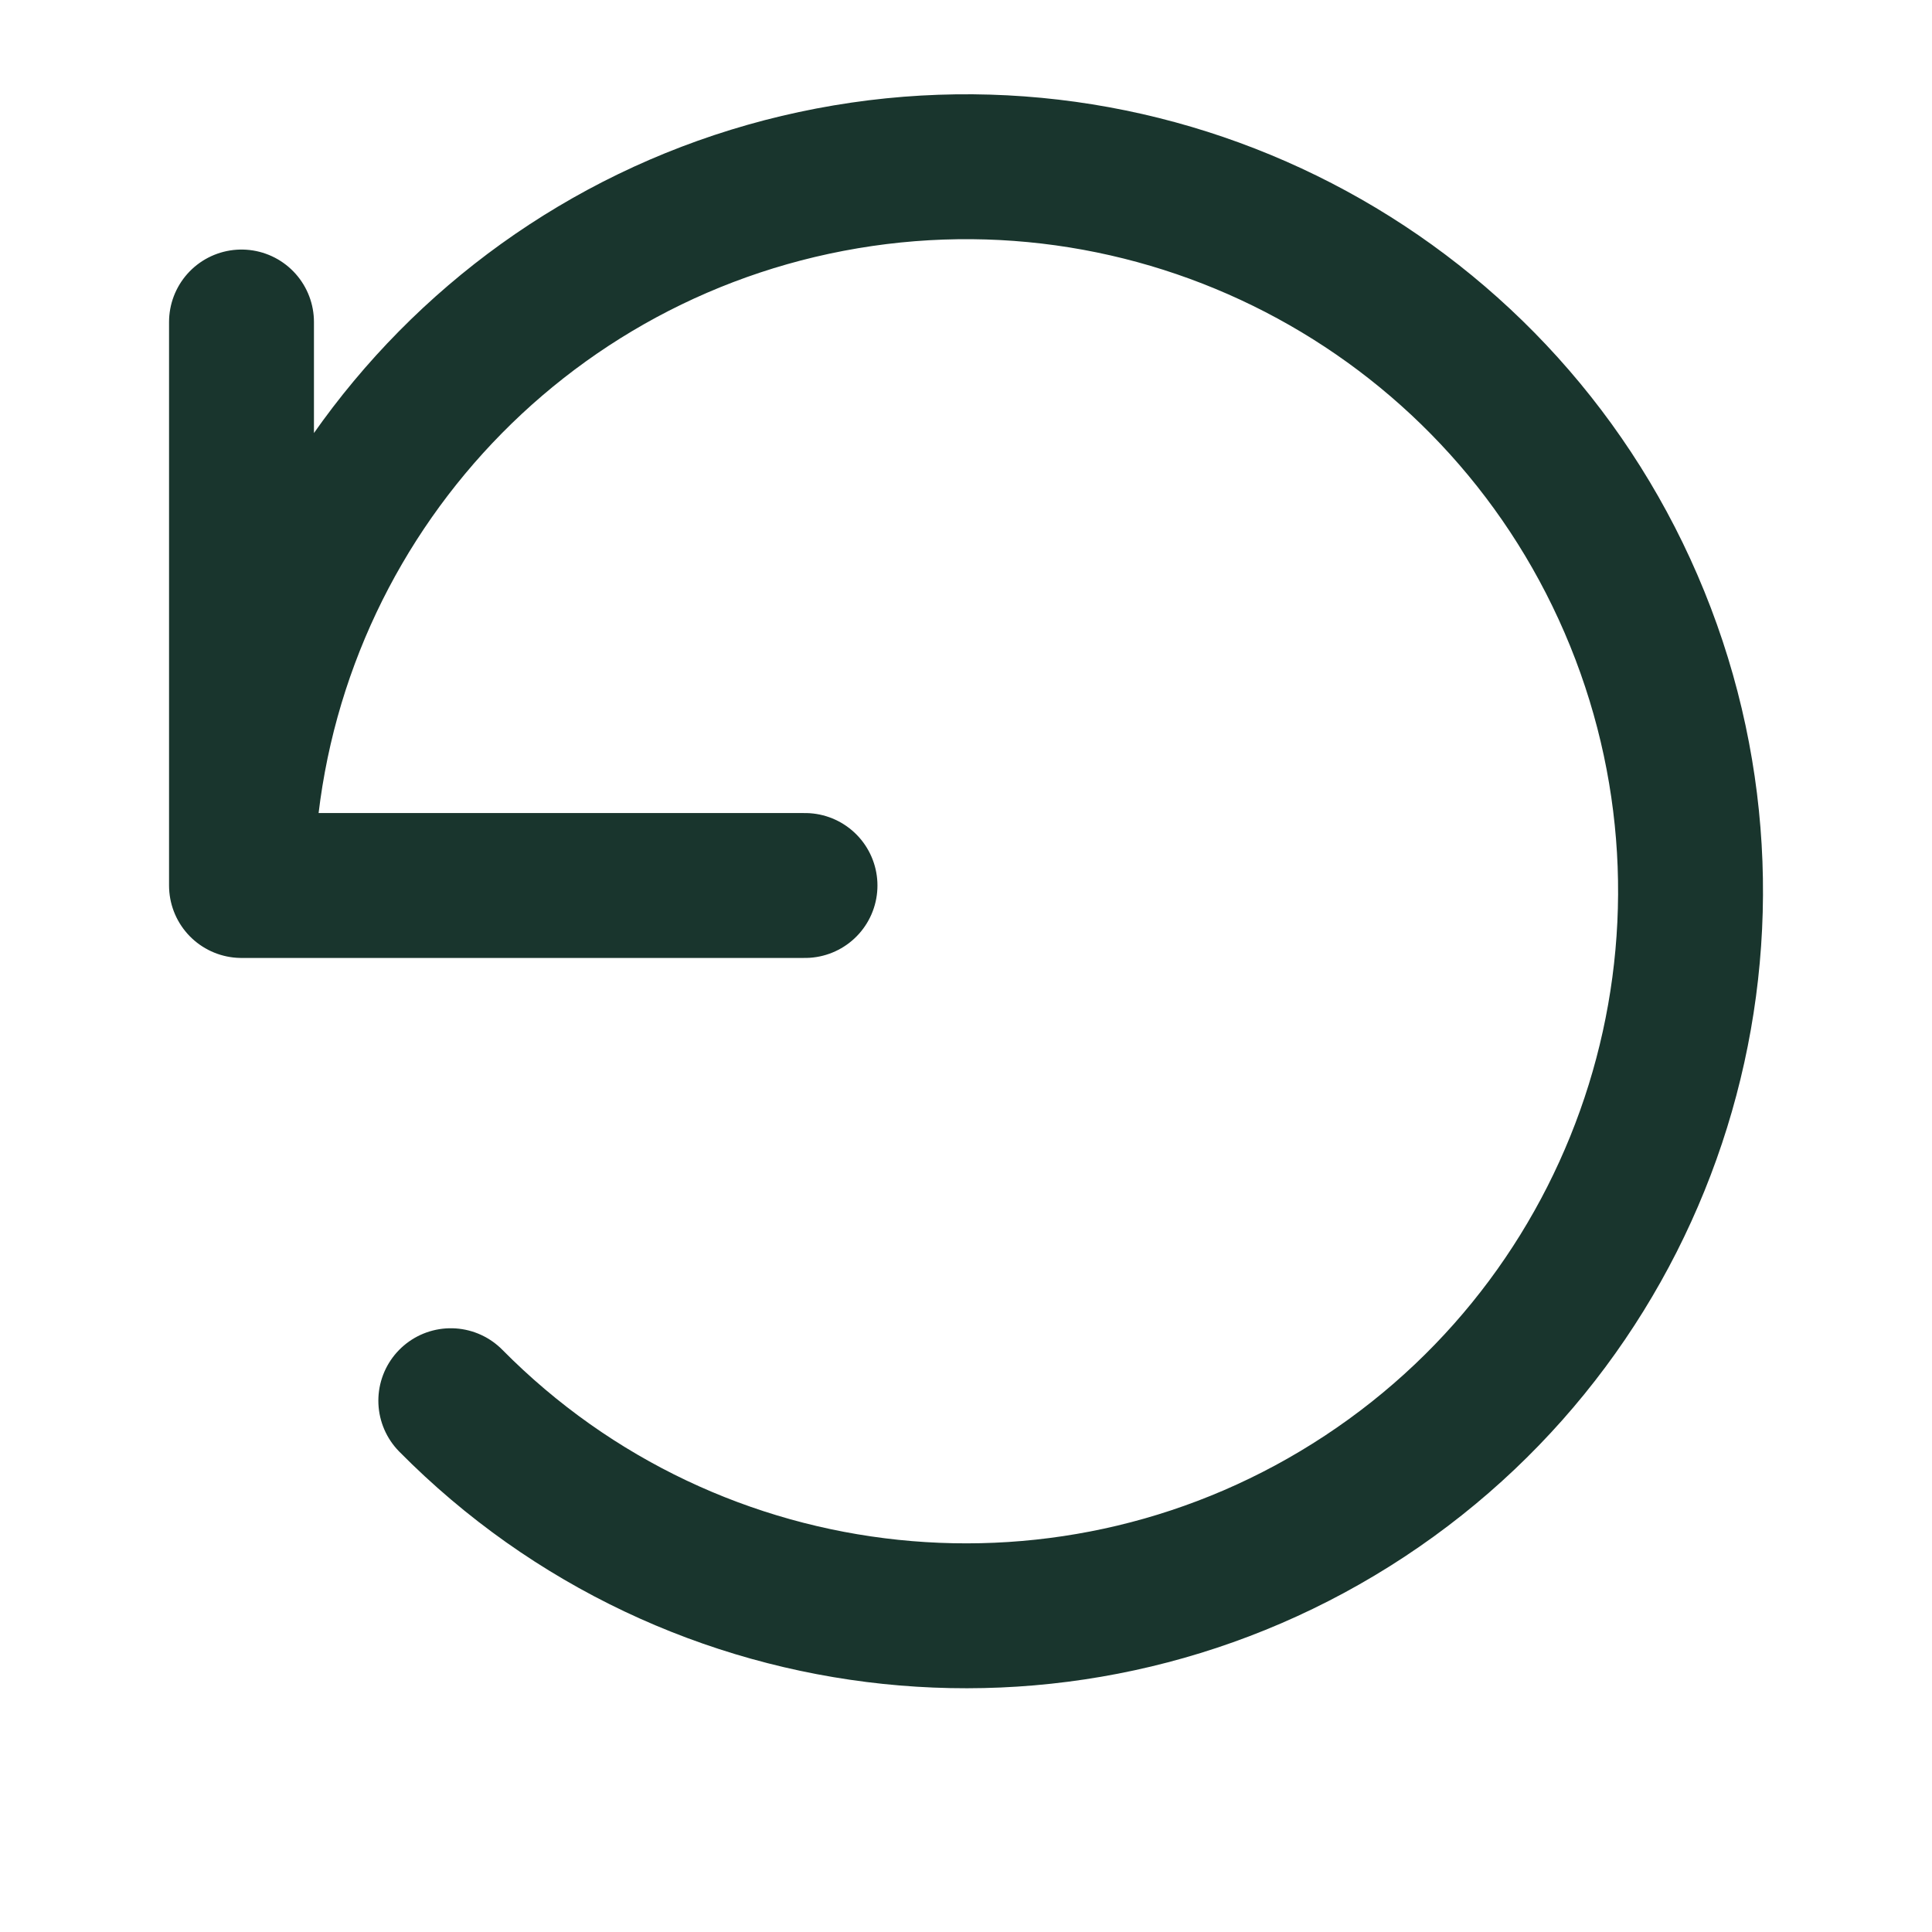
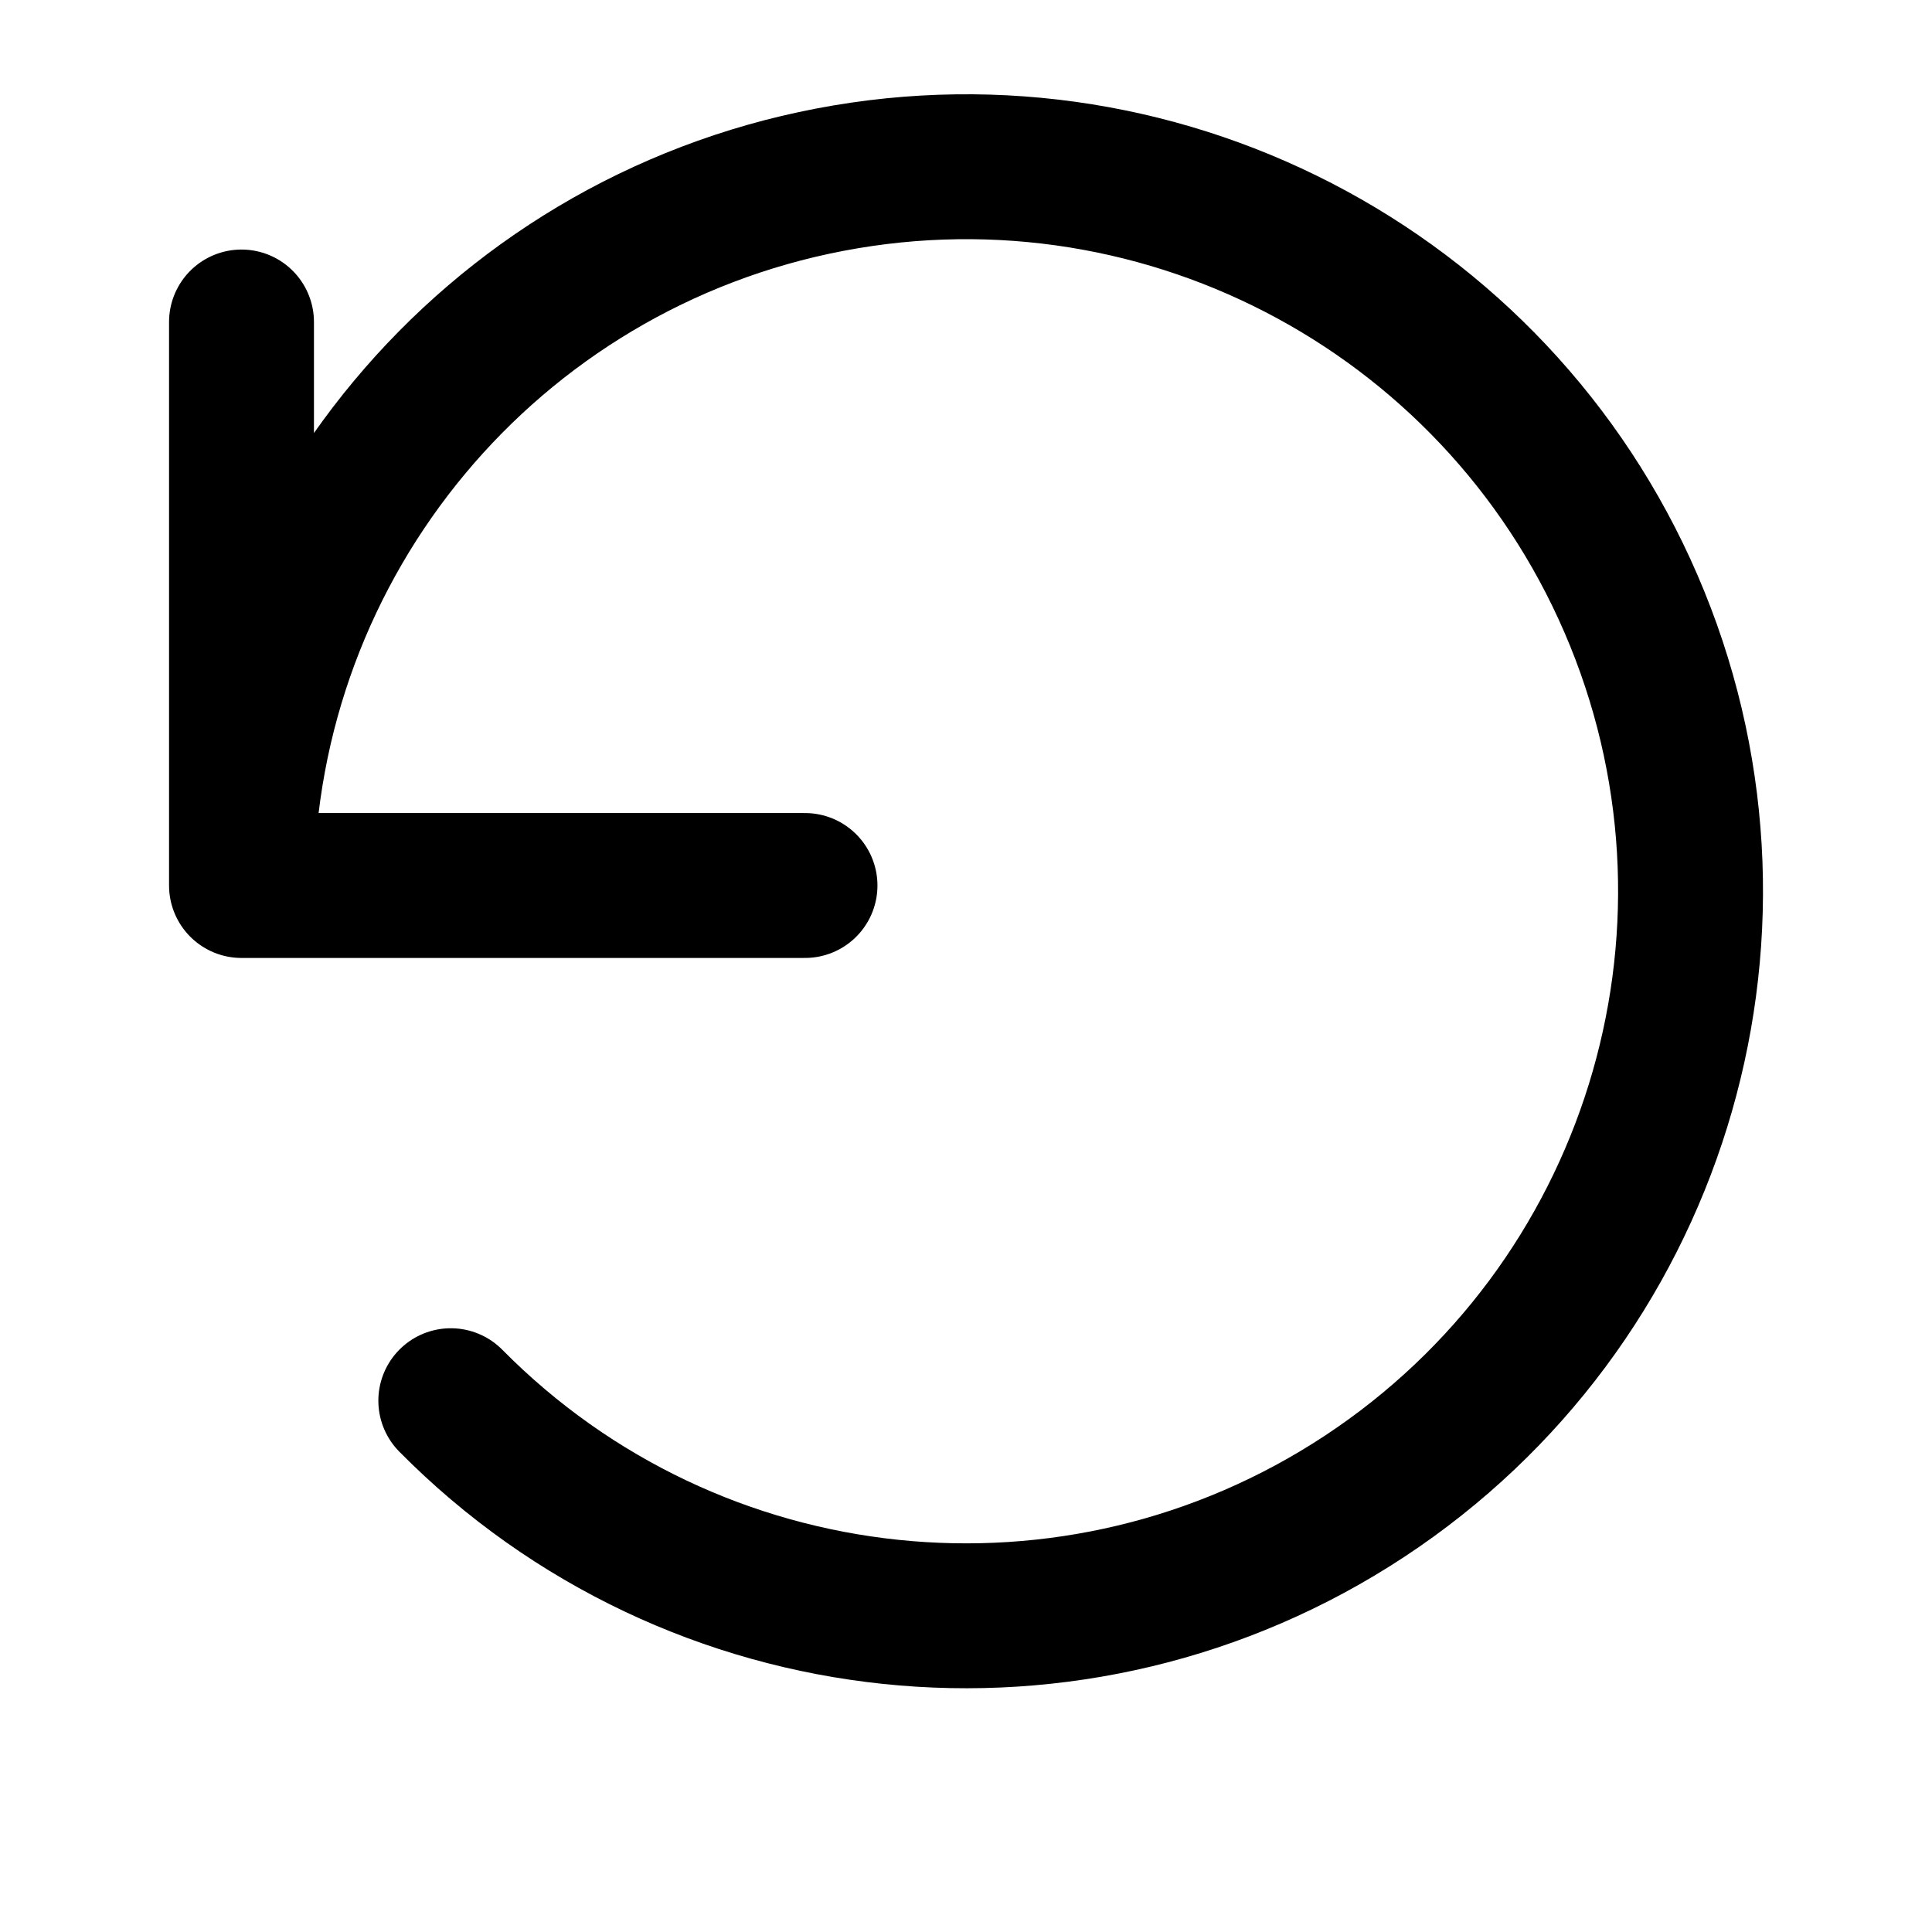
- <svg xmlns="http://www.w3.org/2000/svg" viewBox="0 0 24 24" fill="none" stroke="#19352d" stroke-width="1.8" stroke-linecap="round" stroke-linejoin="round">
+ <svg xmlns="http://www.w3.org/2000/svg" viewBox="0 0 24 24" fill="none" stroke="currentColor" stroke-width="1.8" stroke-linecap="round" stroke-linejoin="round">
  <path d="M3 11a9 9 0 1 1 2.6 6.4M3 4v7h7" />
</svg>
